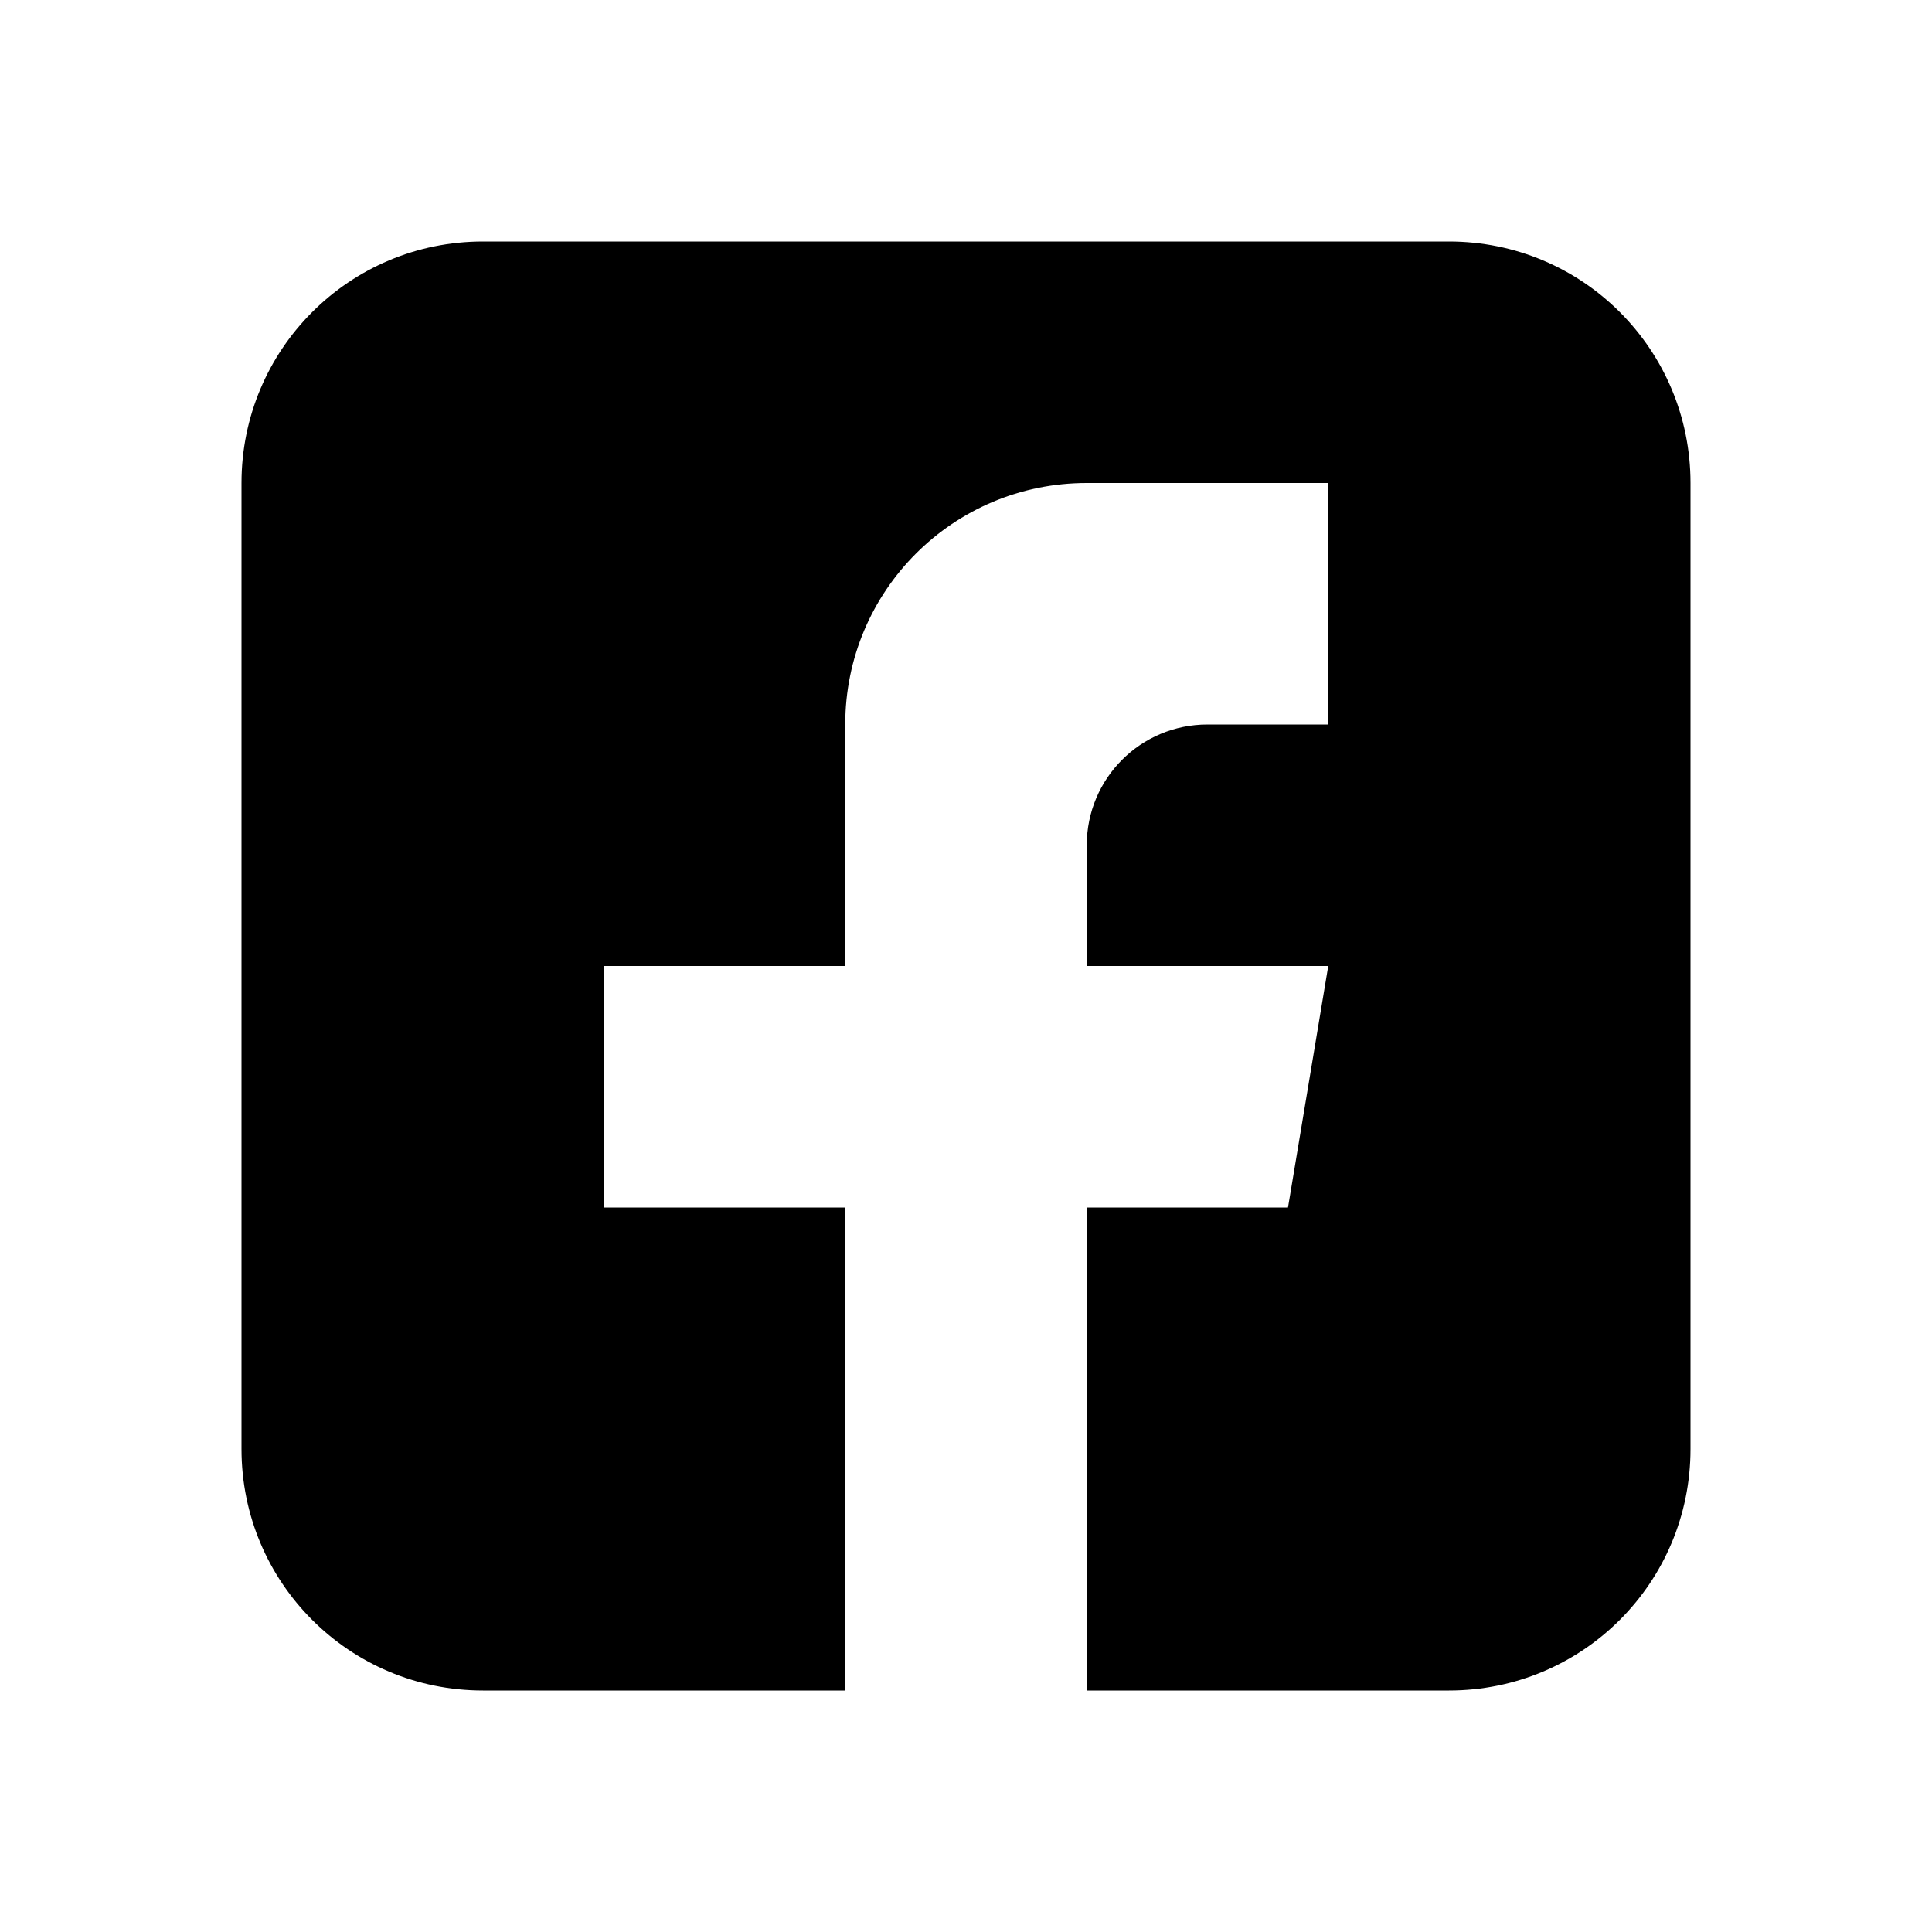
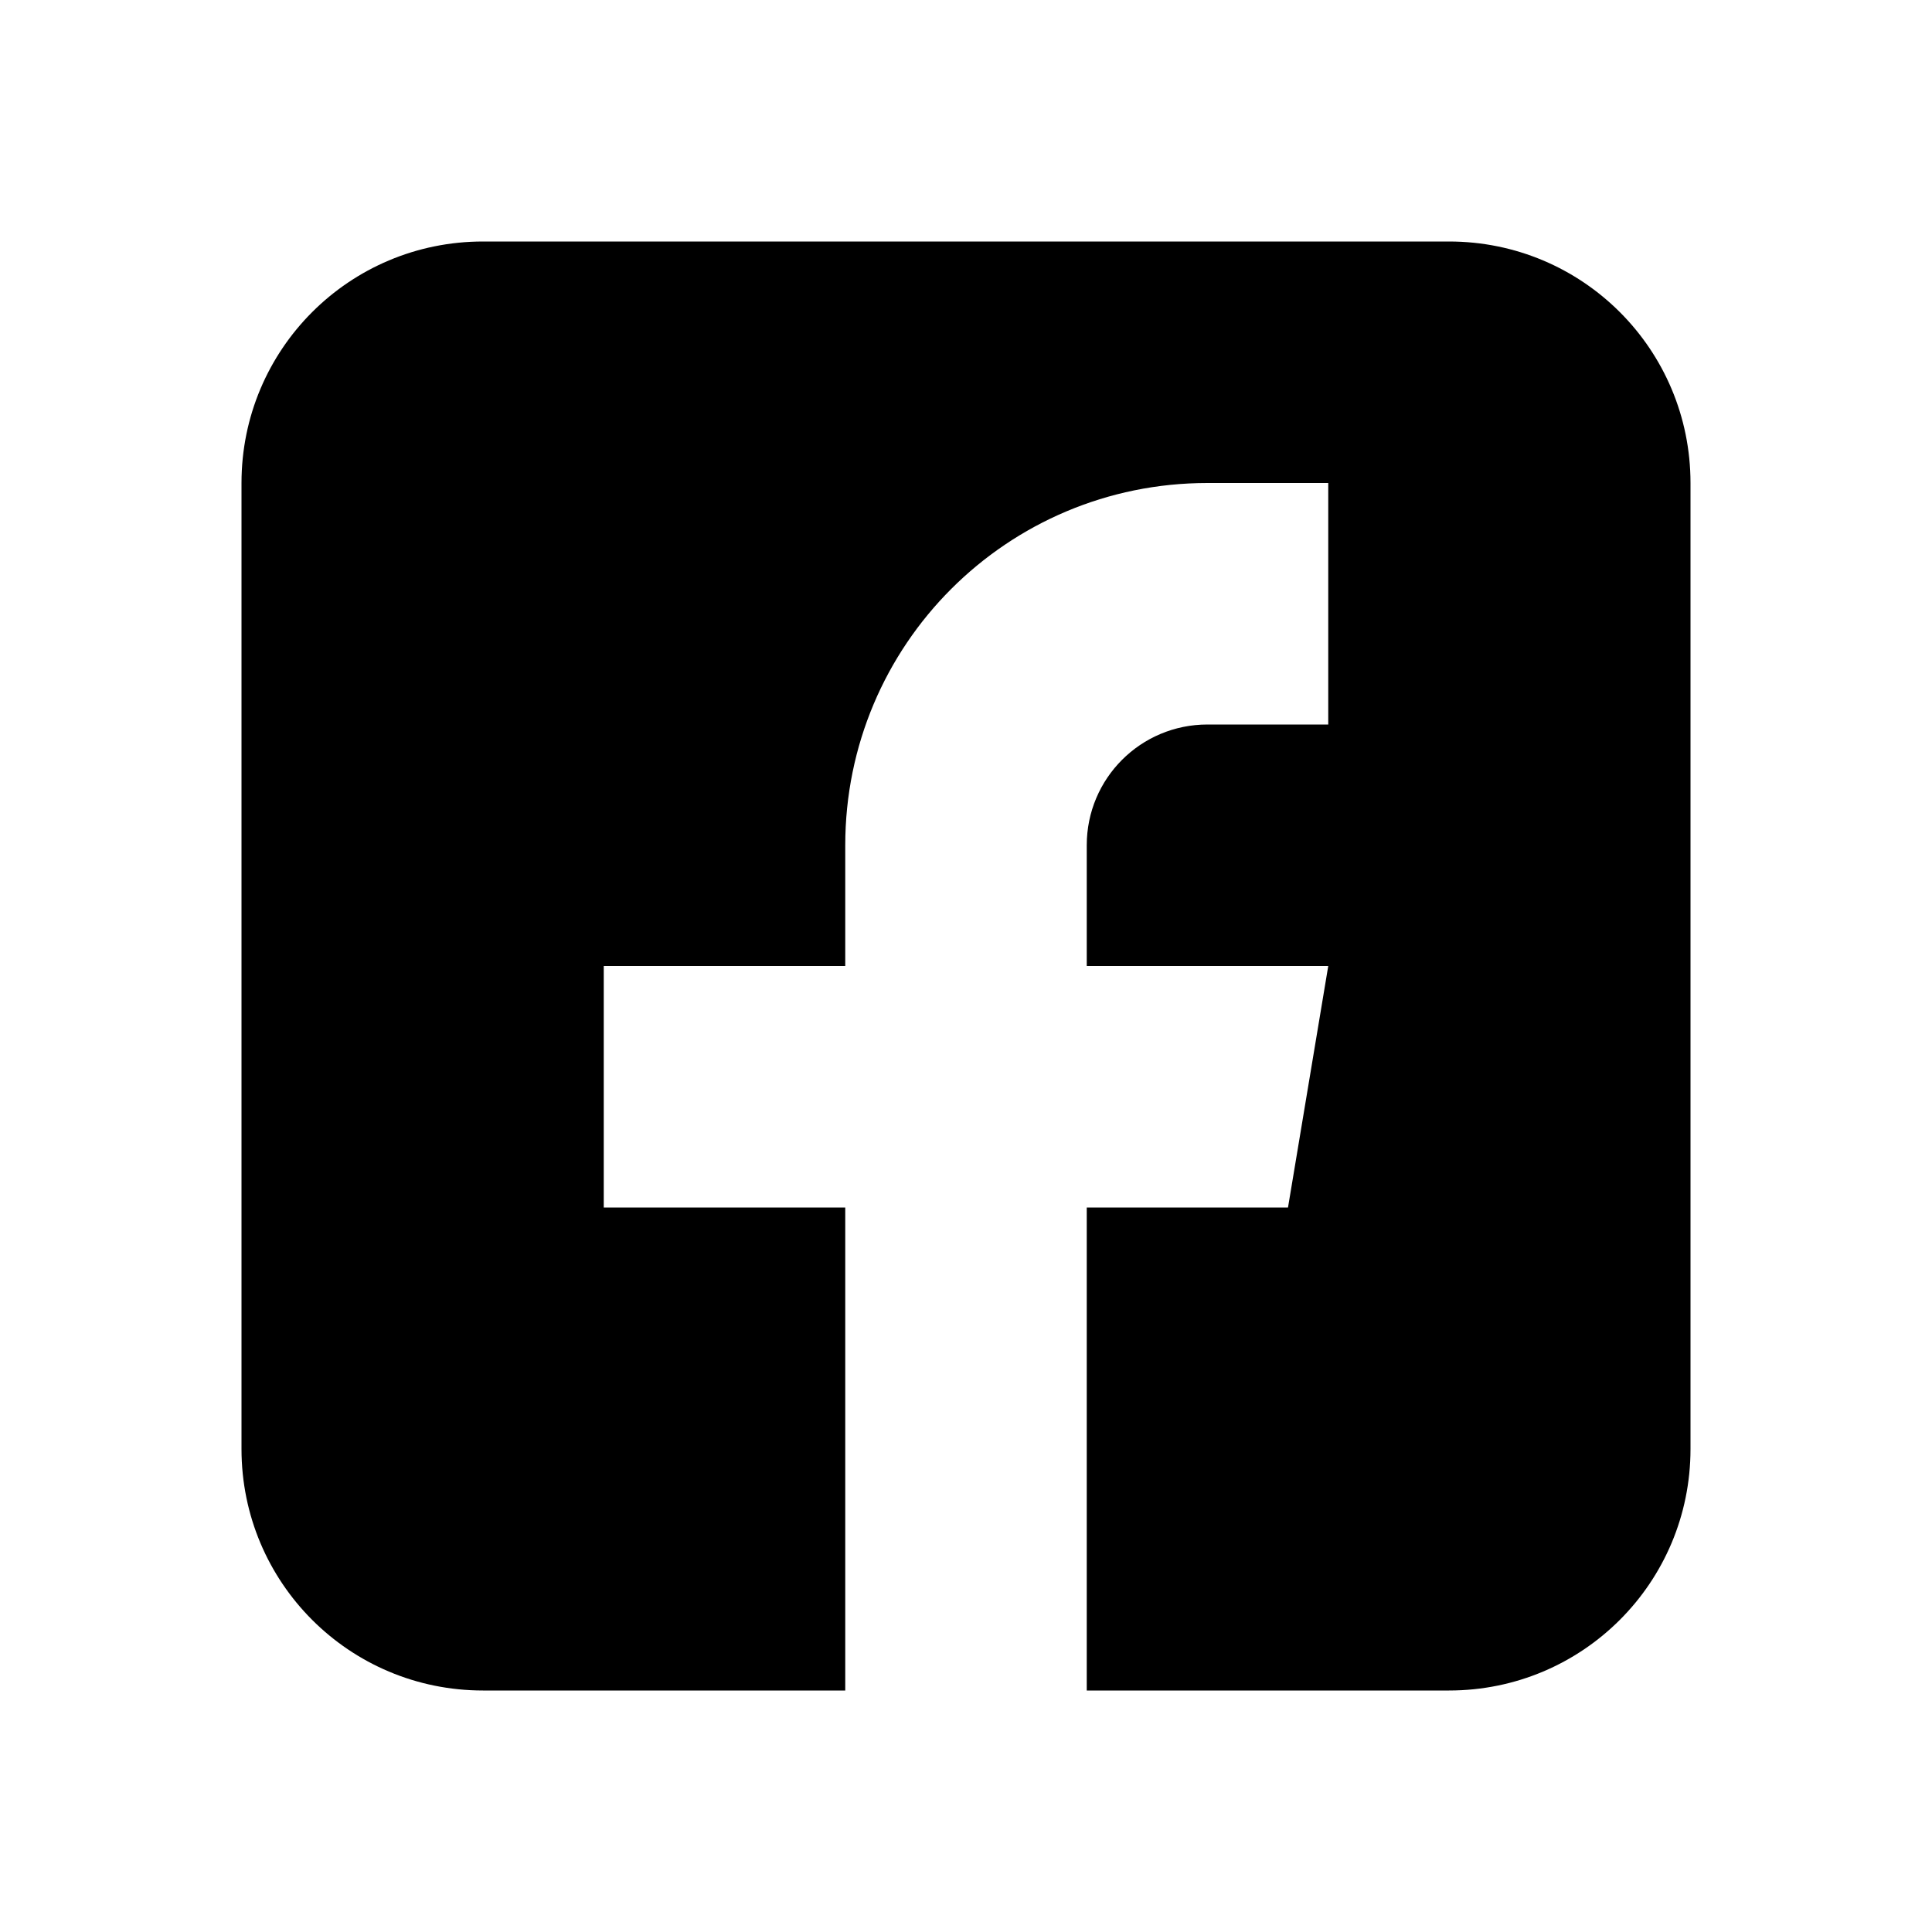
<svg xmlns="http://www.w3.org/2000/svg" height="24" viewBox="0 0 24 24" width="24">
-   <path d="M 16 15 L 16.5 12 L 13.5 12 L 13.5 10.5 C 13.5 9.67 14.17 9 15 9 L 16.5 9 L 16.5 6 L 13.5 6 C 11.84 6 10.5 7.34 10.5 9 L 10.5 12 L 7.5 12 L 7.5 15 L 10.5 15 L 10.5 21 L 6 21 C 4.34 21 3 19.66 3 18 L 3 6 C 3 4.34 4.34 3 6 3 L 18 3 C 19.66 3 21 4.34 21 6 L 21 18 C 21 19.66 19.66 21 18 21 L 13.5 21 L 13.5 15 L 16 15" fill="currentColor" />
+   <path d="M 16 15 L 16.5 12 L 13.5 12 L 13.5 10.5 C 13.5 9.67 14.17 9 15 9 L 16.5 9 L 16.5 6 L 15 6 C 12.51 6 10.5 8.01 10.5 10.5 L 10.5 12 L 7.5 12 L 7.5 15 L 10.5 15 L 10.5 21 L 6 21 C 4.34 21 3 19.66 3 18 L 3 6 C 3 4.34 4.34 3 6 3 L 18 3 C 19.66 3 21 4.34 21 6 L 21 18 C 21 19.66 19.66 21 18 21 L 13.5 21 L 13.5 15 L 16 15" fill="currentColor" />
</svg>
